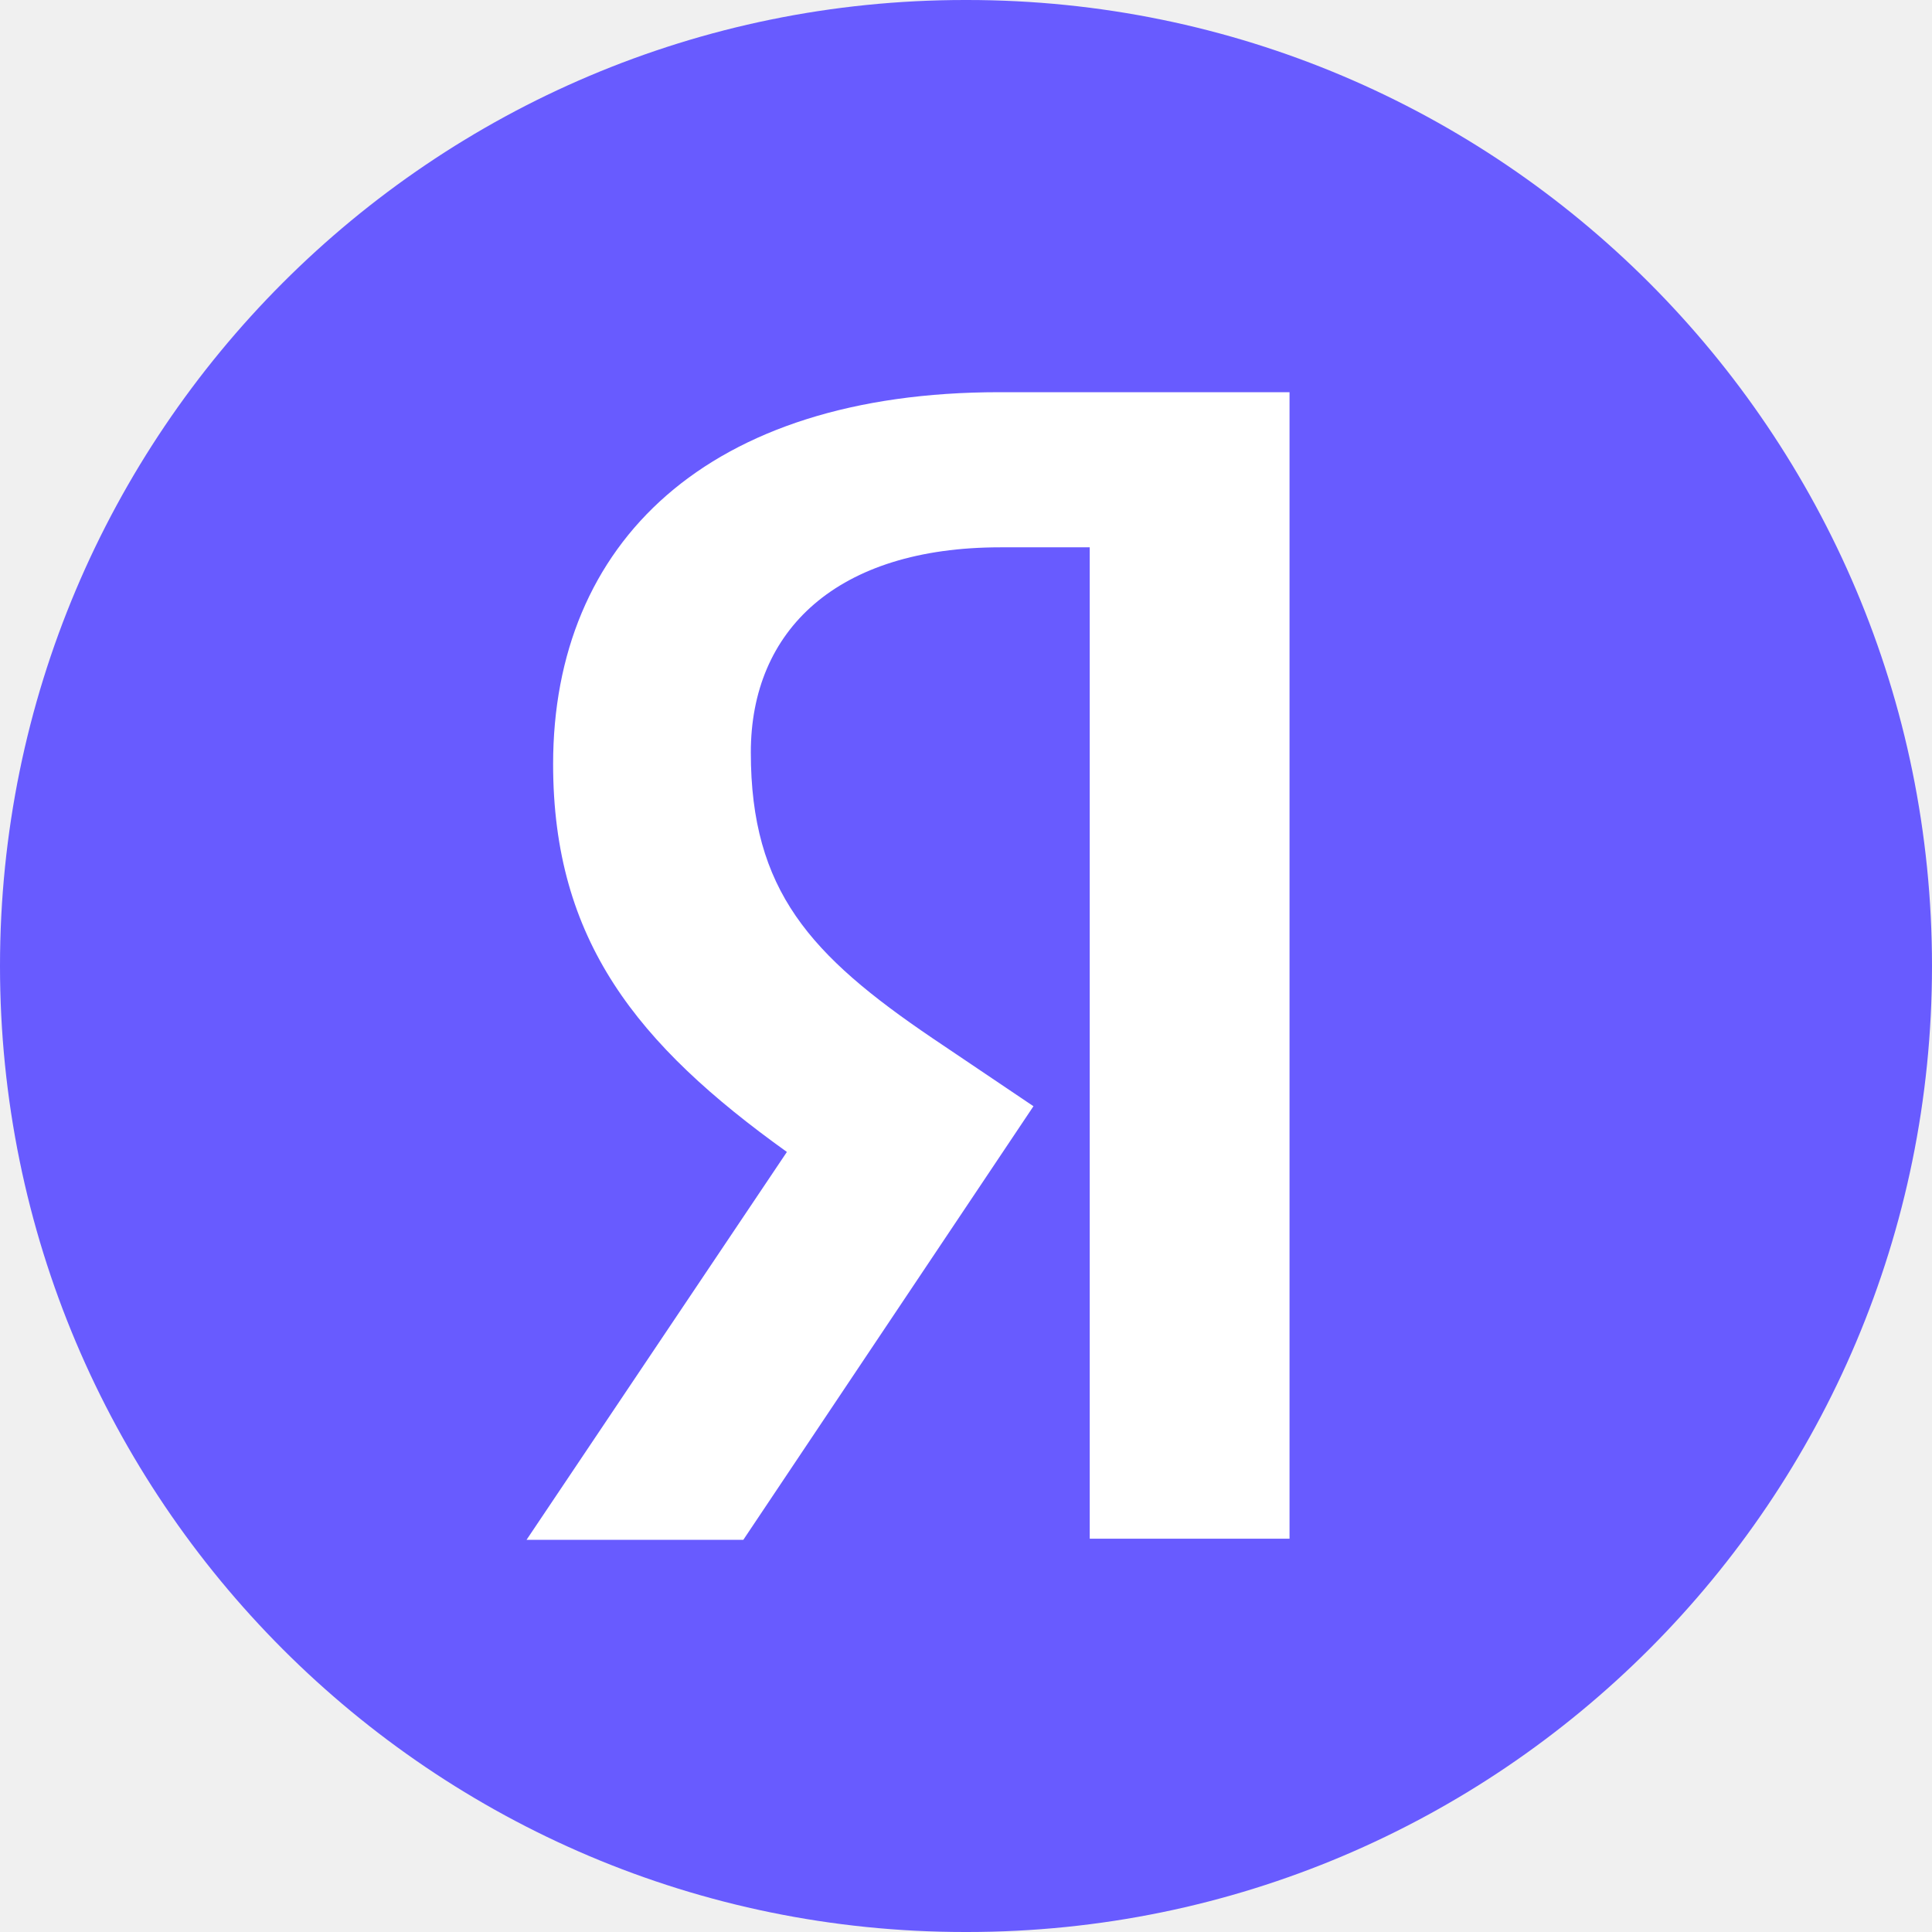
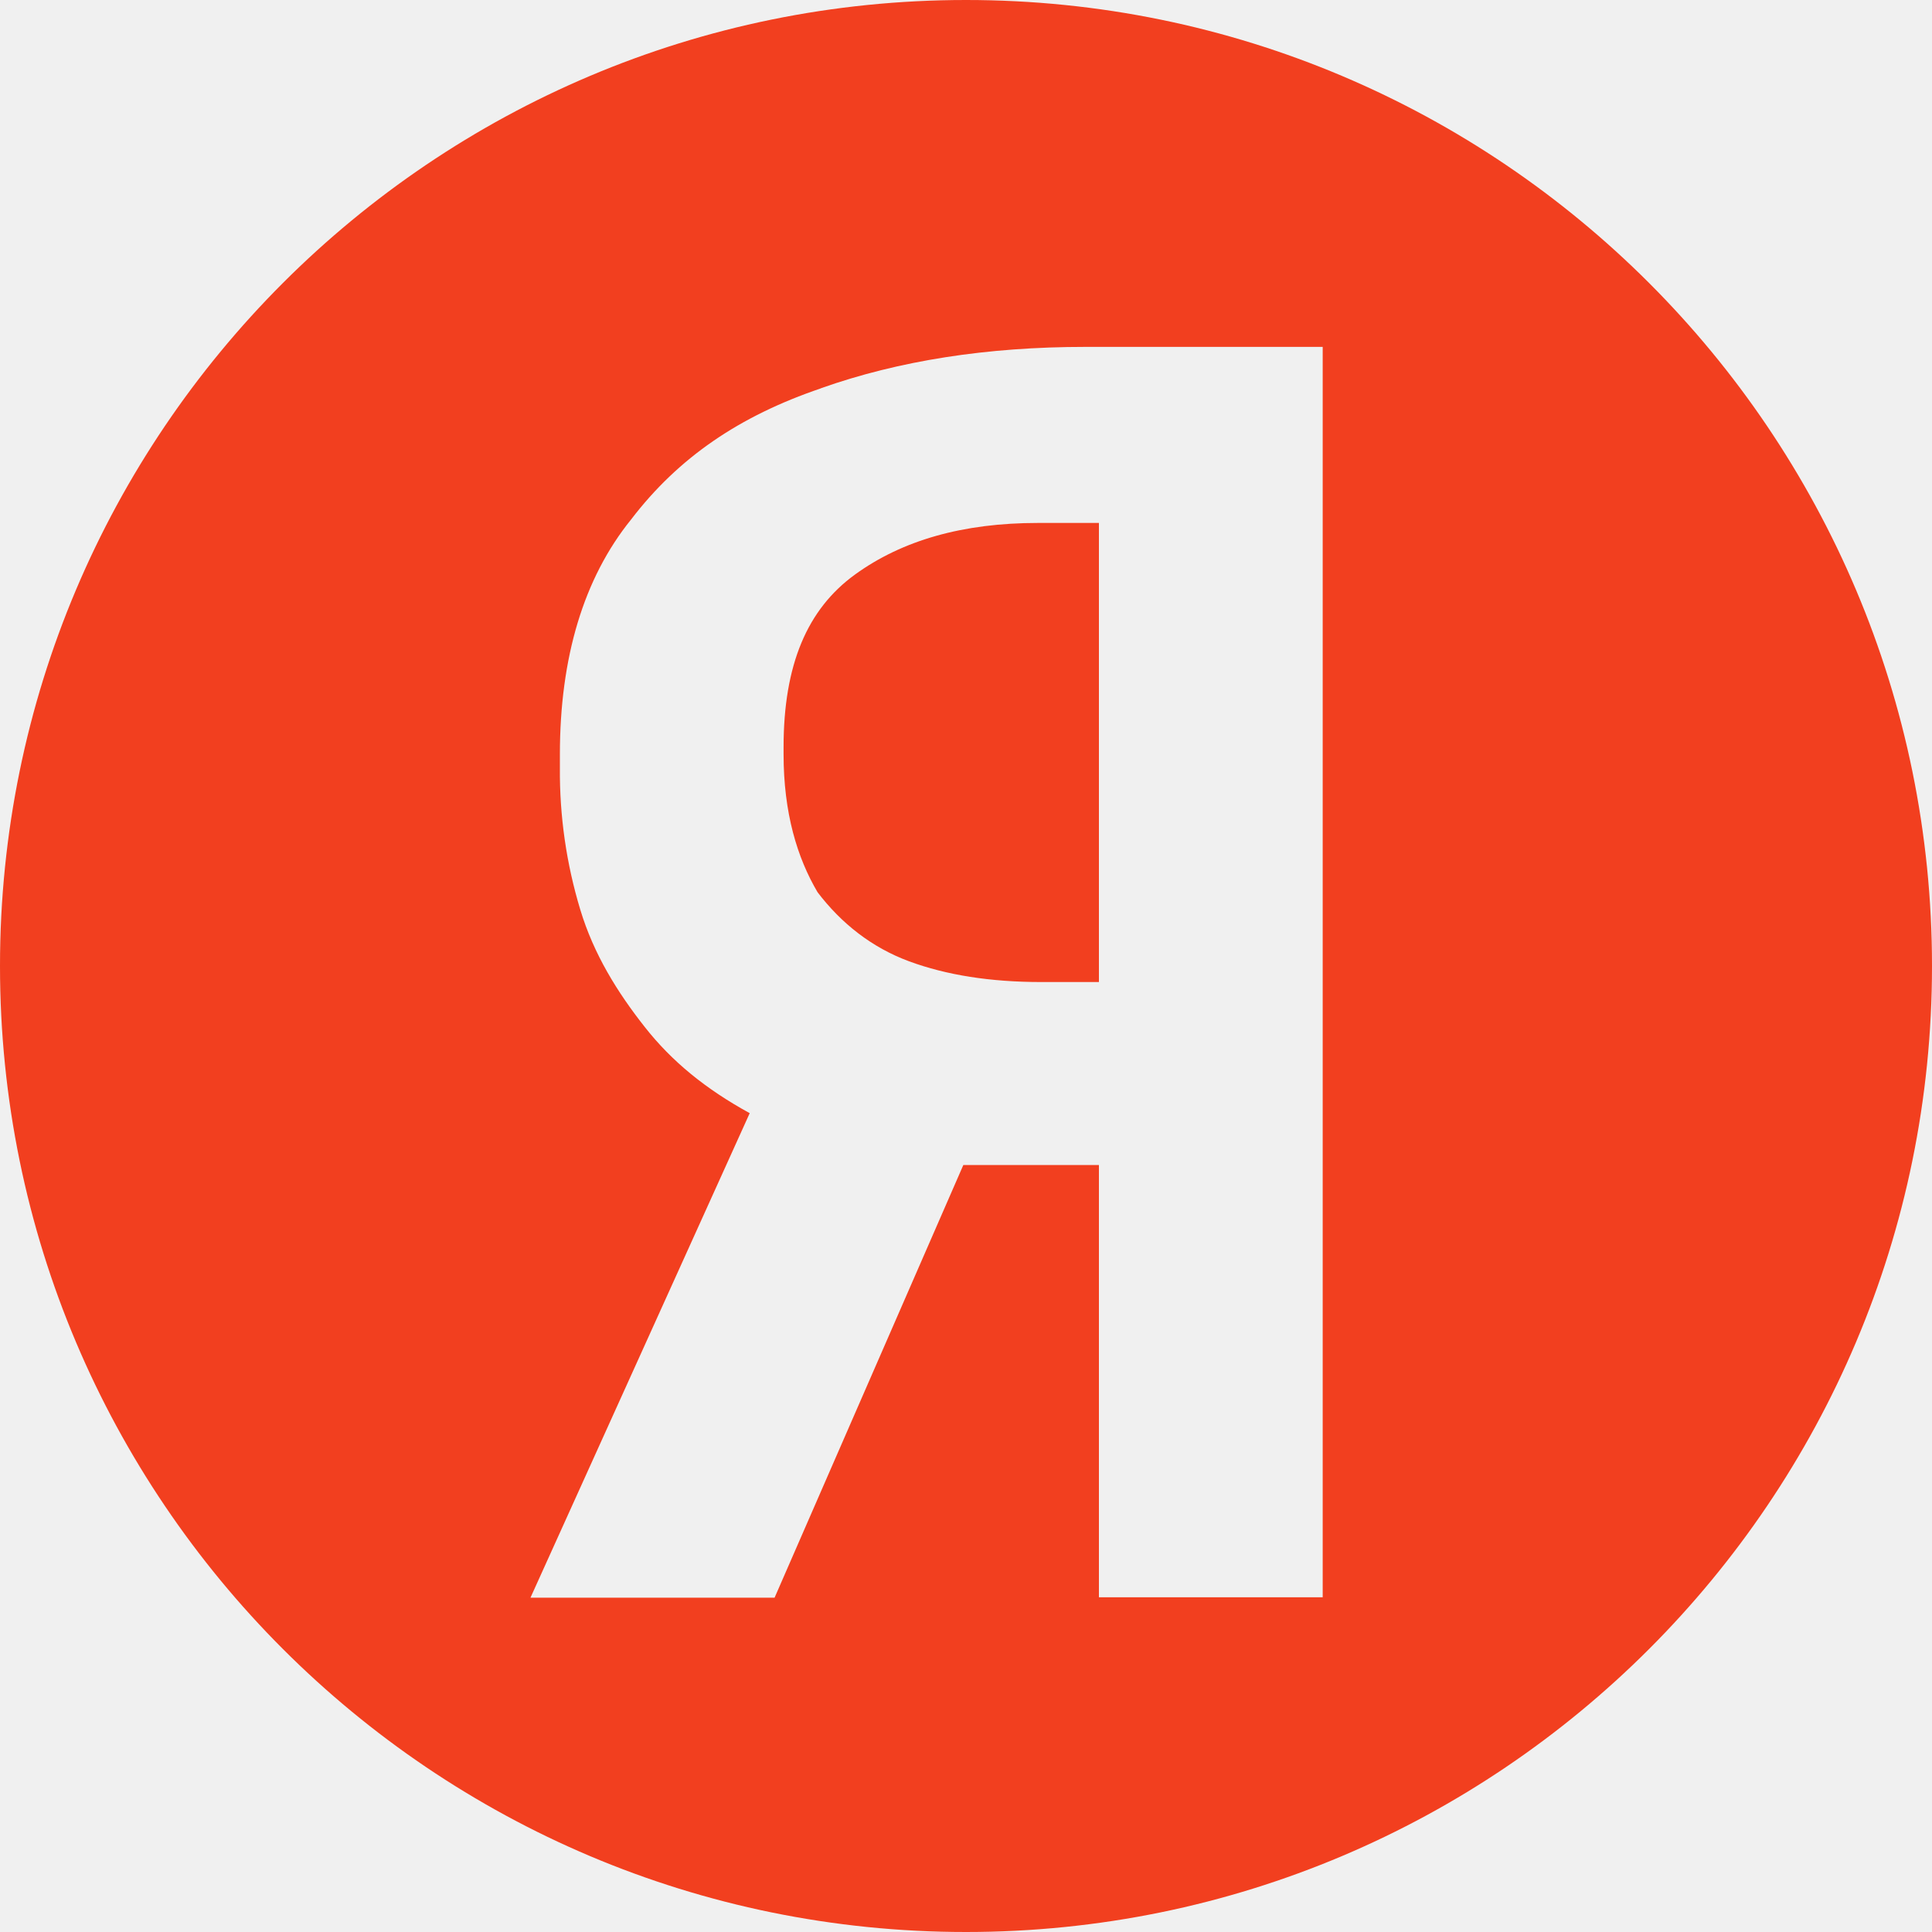
- <svg xmlns="http://www.w3.org/2000/svg" width="40" height="40" viewBox="0 0 24 24" fill="none">
-   <path d="M12.013 0H11.987C5.367 0 0 5.373 0 12C0 18.627 5.367 24 11.987 24H12.013C18.633 24 24 18.627 24 12C24 5.373 18.633 0 12.013 0Z" fill="#685BFF" />
-   <path d="M13.537 6.799H12.428C10.396 6.799 9.327 7.829 9.327 9.347C9.327 11.063 10.066 11.868 11.584 12.897L12.838 13.742L9.234 19.128H6.541L9.775 14.31C7.914 12.976 6.871 11.683 6.871 9.492C6.871 6.746 8.785 4.872 12.415 4.872H16.019V19.114H13.537V6.799Z" fill="white" />
+ <svg xmlns="http://www.w3.org/2000/svg" width="40" height="40" fill="none">
+   <path d="M20 40c11.045 0 20-8.955 20-20S31.045 0 20 0 0 8.955 0 20s8.955 20 20 20zM16.997 8.038c1.613-.571 3.438-.856 5.475-.856h4.913V33.07h-4.633v-8.95h-2.807l-3.908 8.958h-5.054l4.539-10.031c-.912-.5-1.614-1.072-2.175-1.787-.562-.713-1.054-1.5-1.334-2.43a9.843 9.843 0 01-.421-2.93v-.283c0-2.002.491-3.645 1.473-4.86.983-1.287 2.247-2.145 3.932-2.717v-.002zm1.825 11.865c.771.285 1.683.429 2.736.429h1.194v-9.505h-1.264c-1.545 0-2.806.356-3.79 1.071-.983.715-1.475 1.859-1.475 3.574v.143c0 1.215.282 2.143.704 2.858.49.644 1.121 1.144 1.895 1.43z" fill="#F23F1F" />
</svg>
